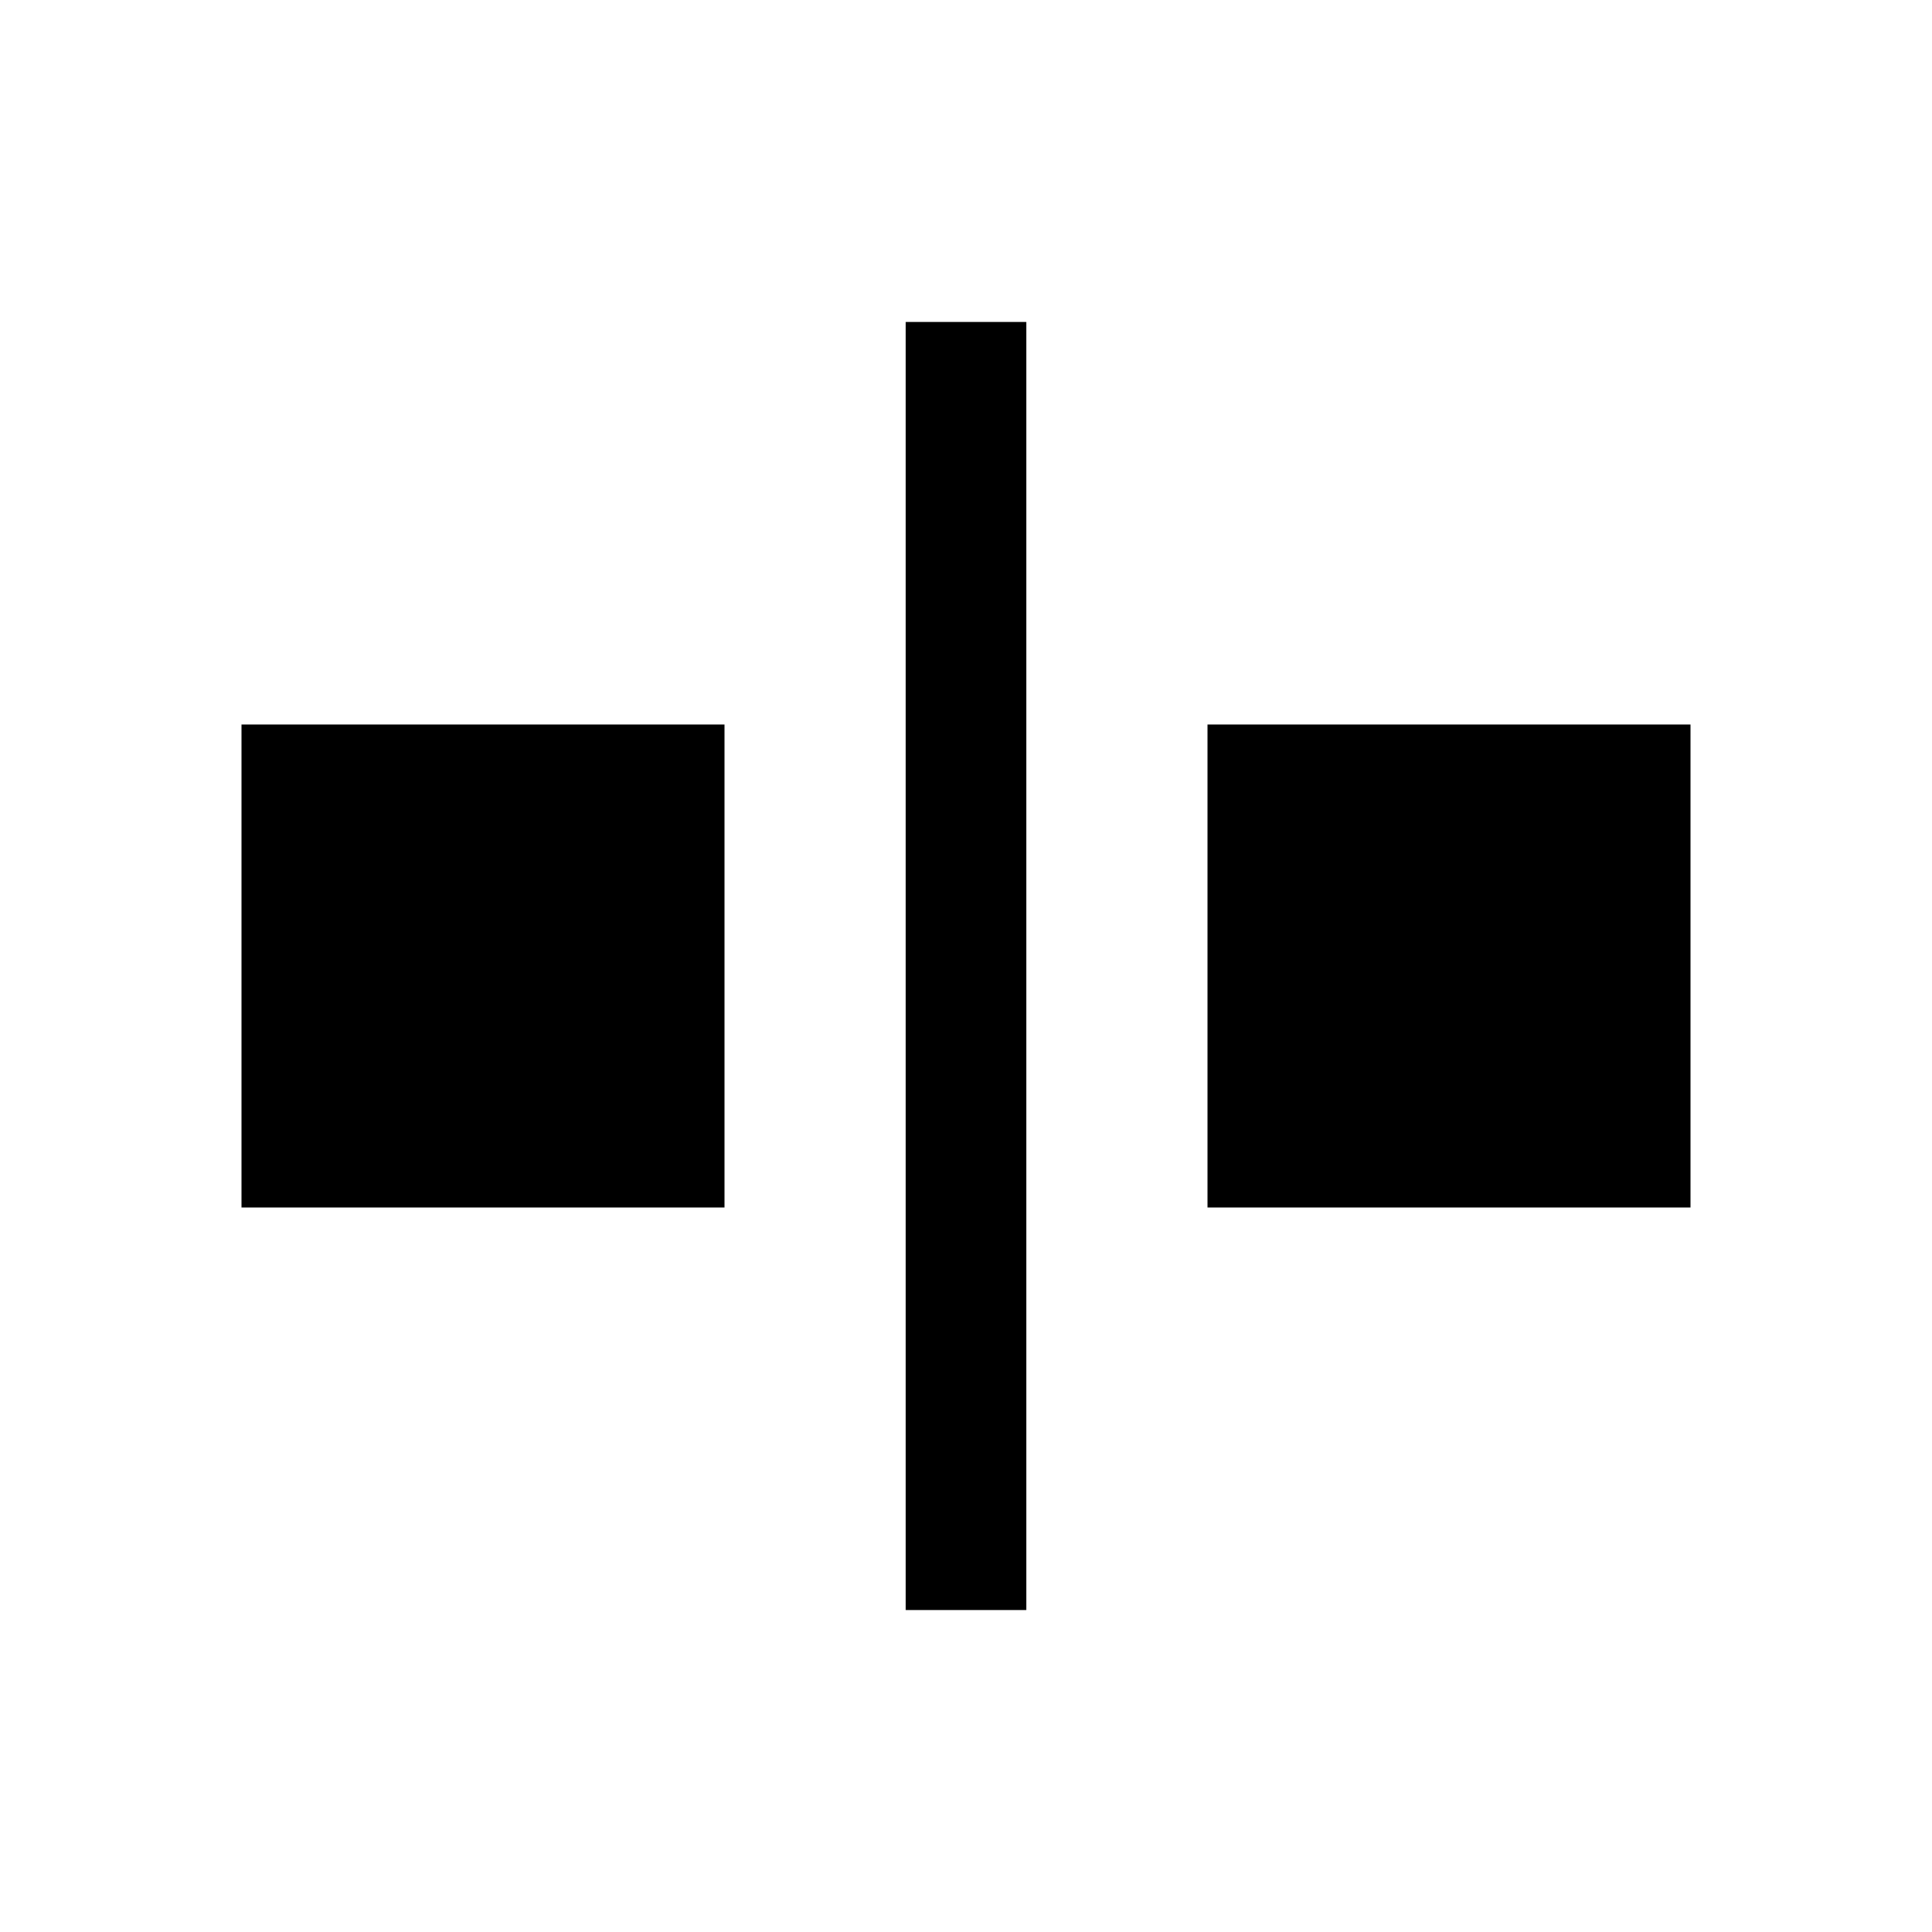
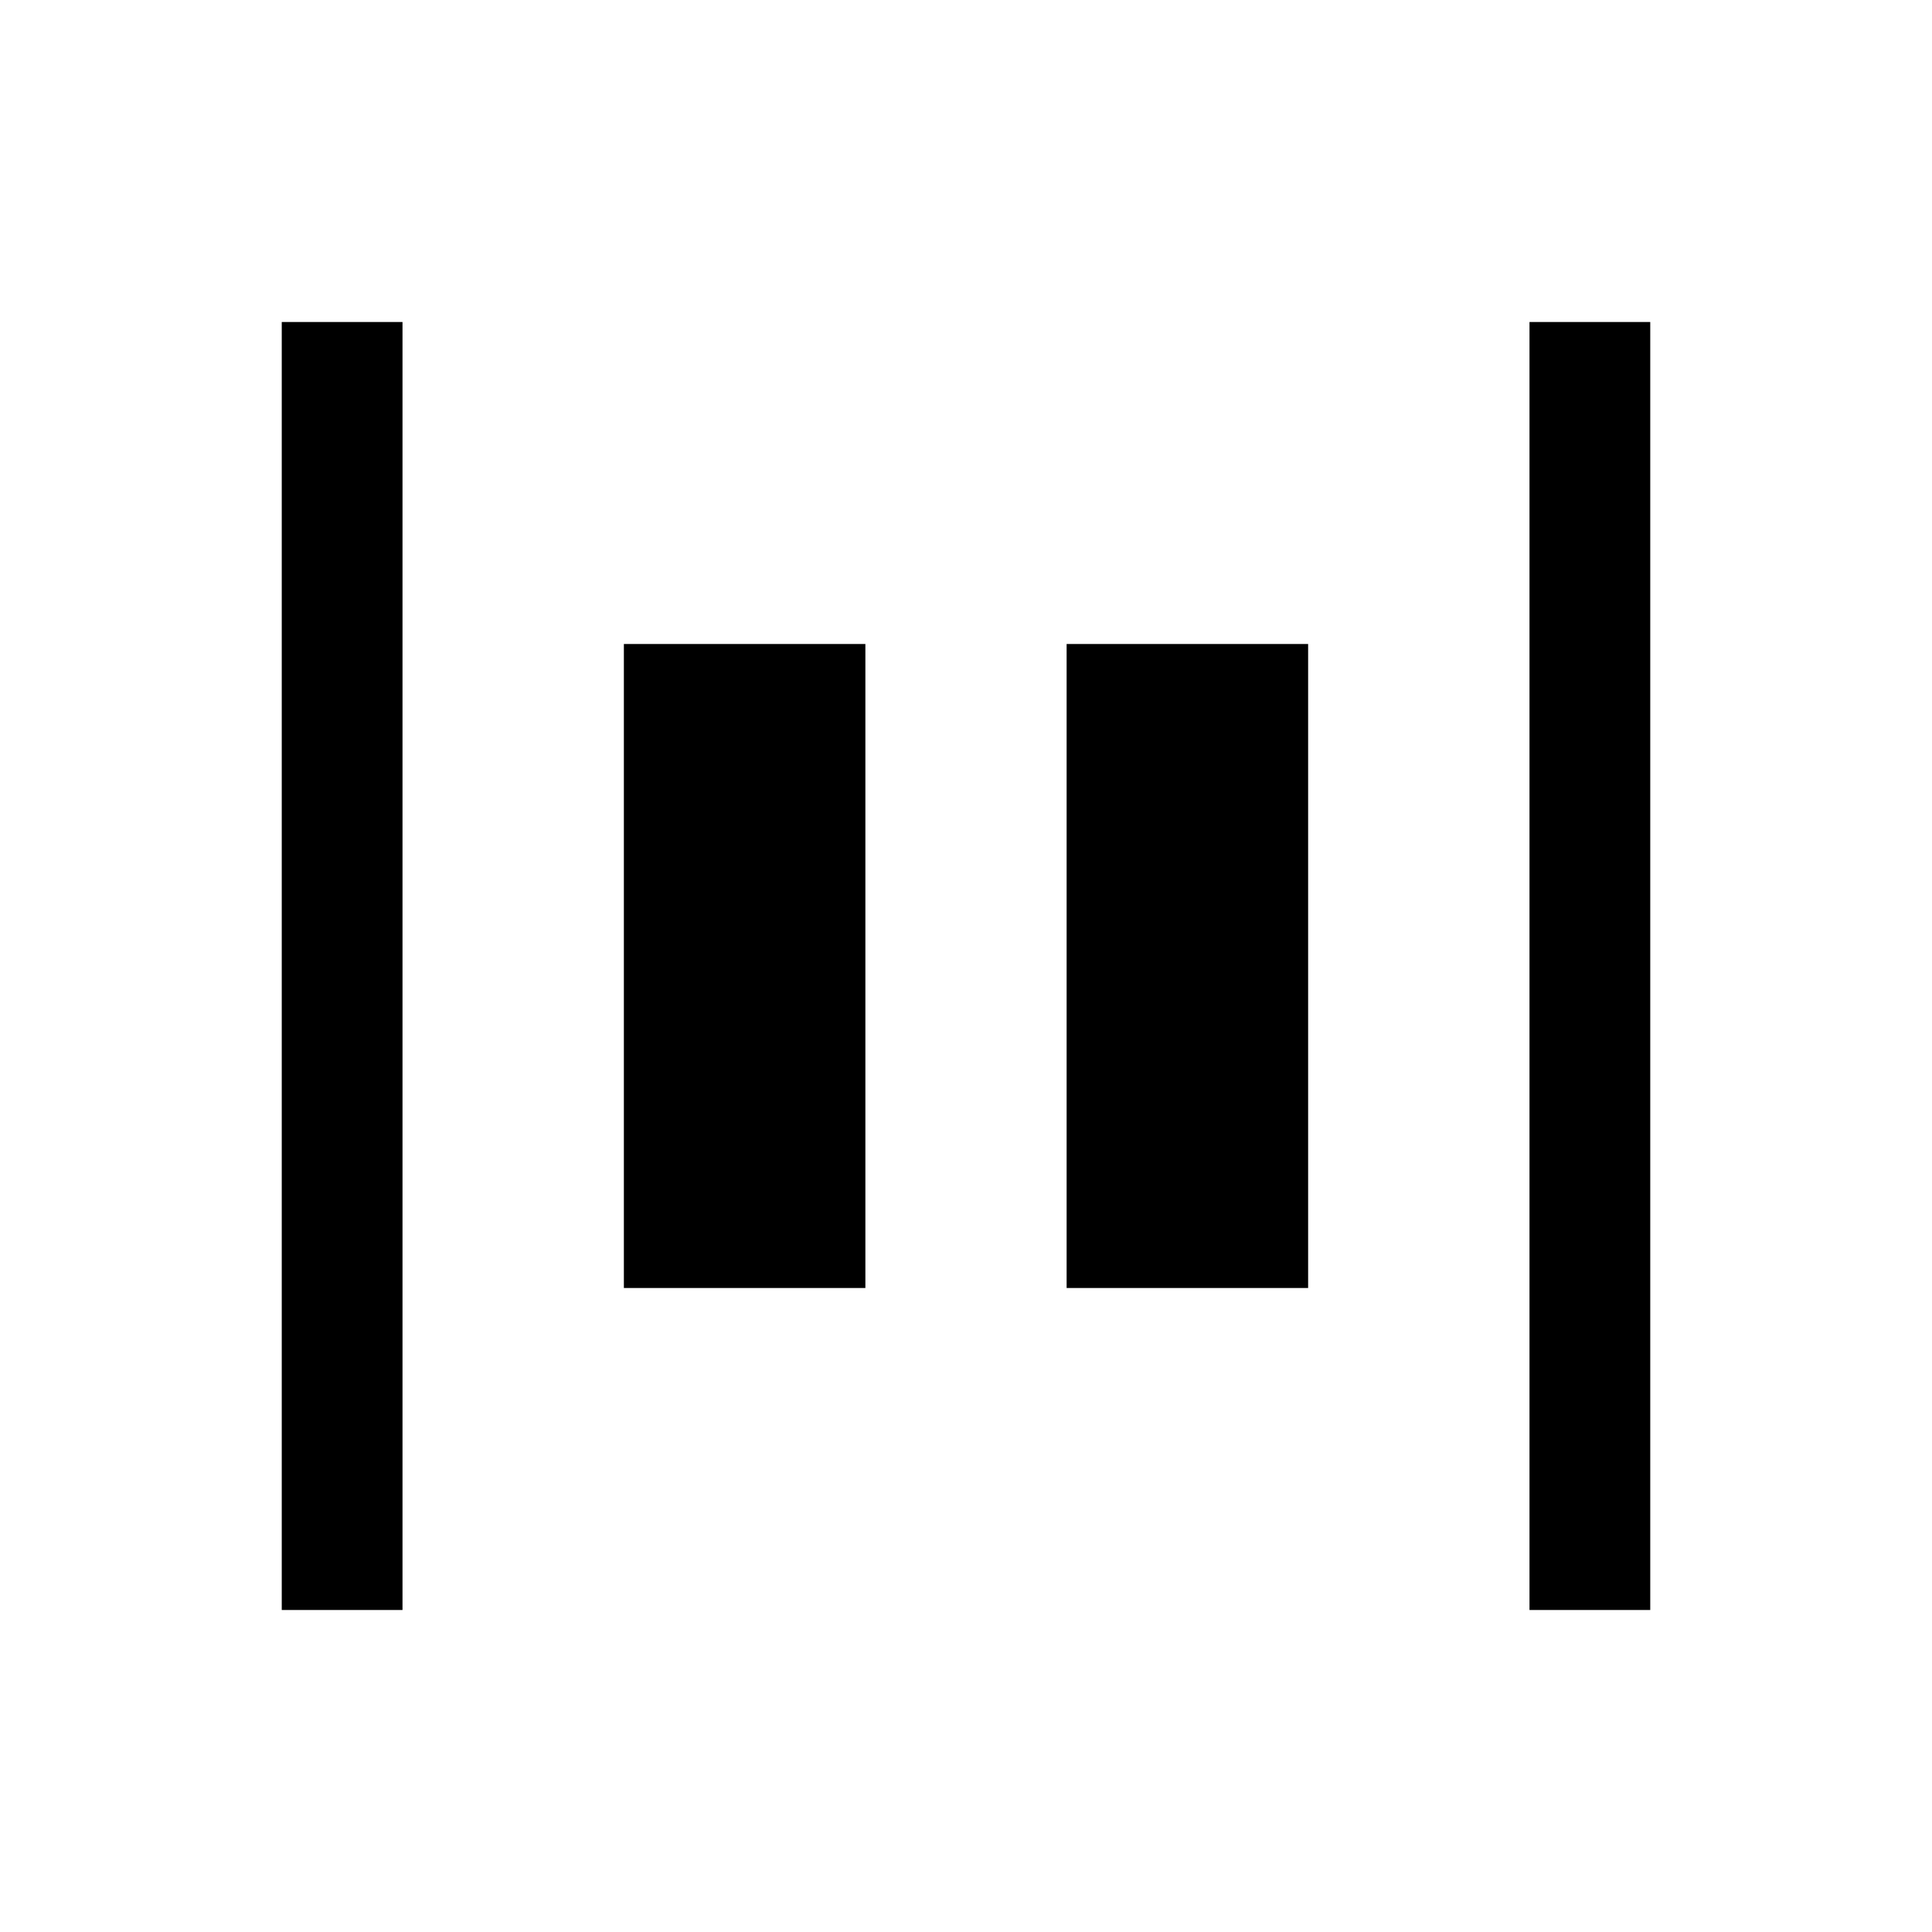
<svg xmlns="http://www.w3.org/2000/svg" viewBox="0 0 24 24" style="fill: none" stroke="currentColor" stroke-width="1.5">
-   <rect x="3" y="9" width="6" height="6" fill="currentColor" stroke="none" />
-   <rect x="15" y="9" width="6" height="6" fill="currentColor" stroke="none" />
-   <path d="M12 4V20" vector-effect="non-scaling-stroke" />
+   <rect x="7.75" y="8" width="3" height="8" fill="currentColor" stroke="none" />
+   <rect x="13.25" y="8" width="3" height="8" fill="currentColor" stroke="none" />
+   <path d="M4.25 4V20" vector-effect="non-scaling-stroke" />
+   <path d="M19.75 4V20" vector-effect="non-scaling-stroke" />
</svg>
